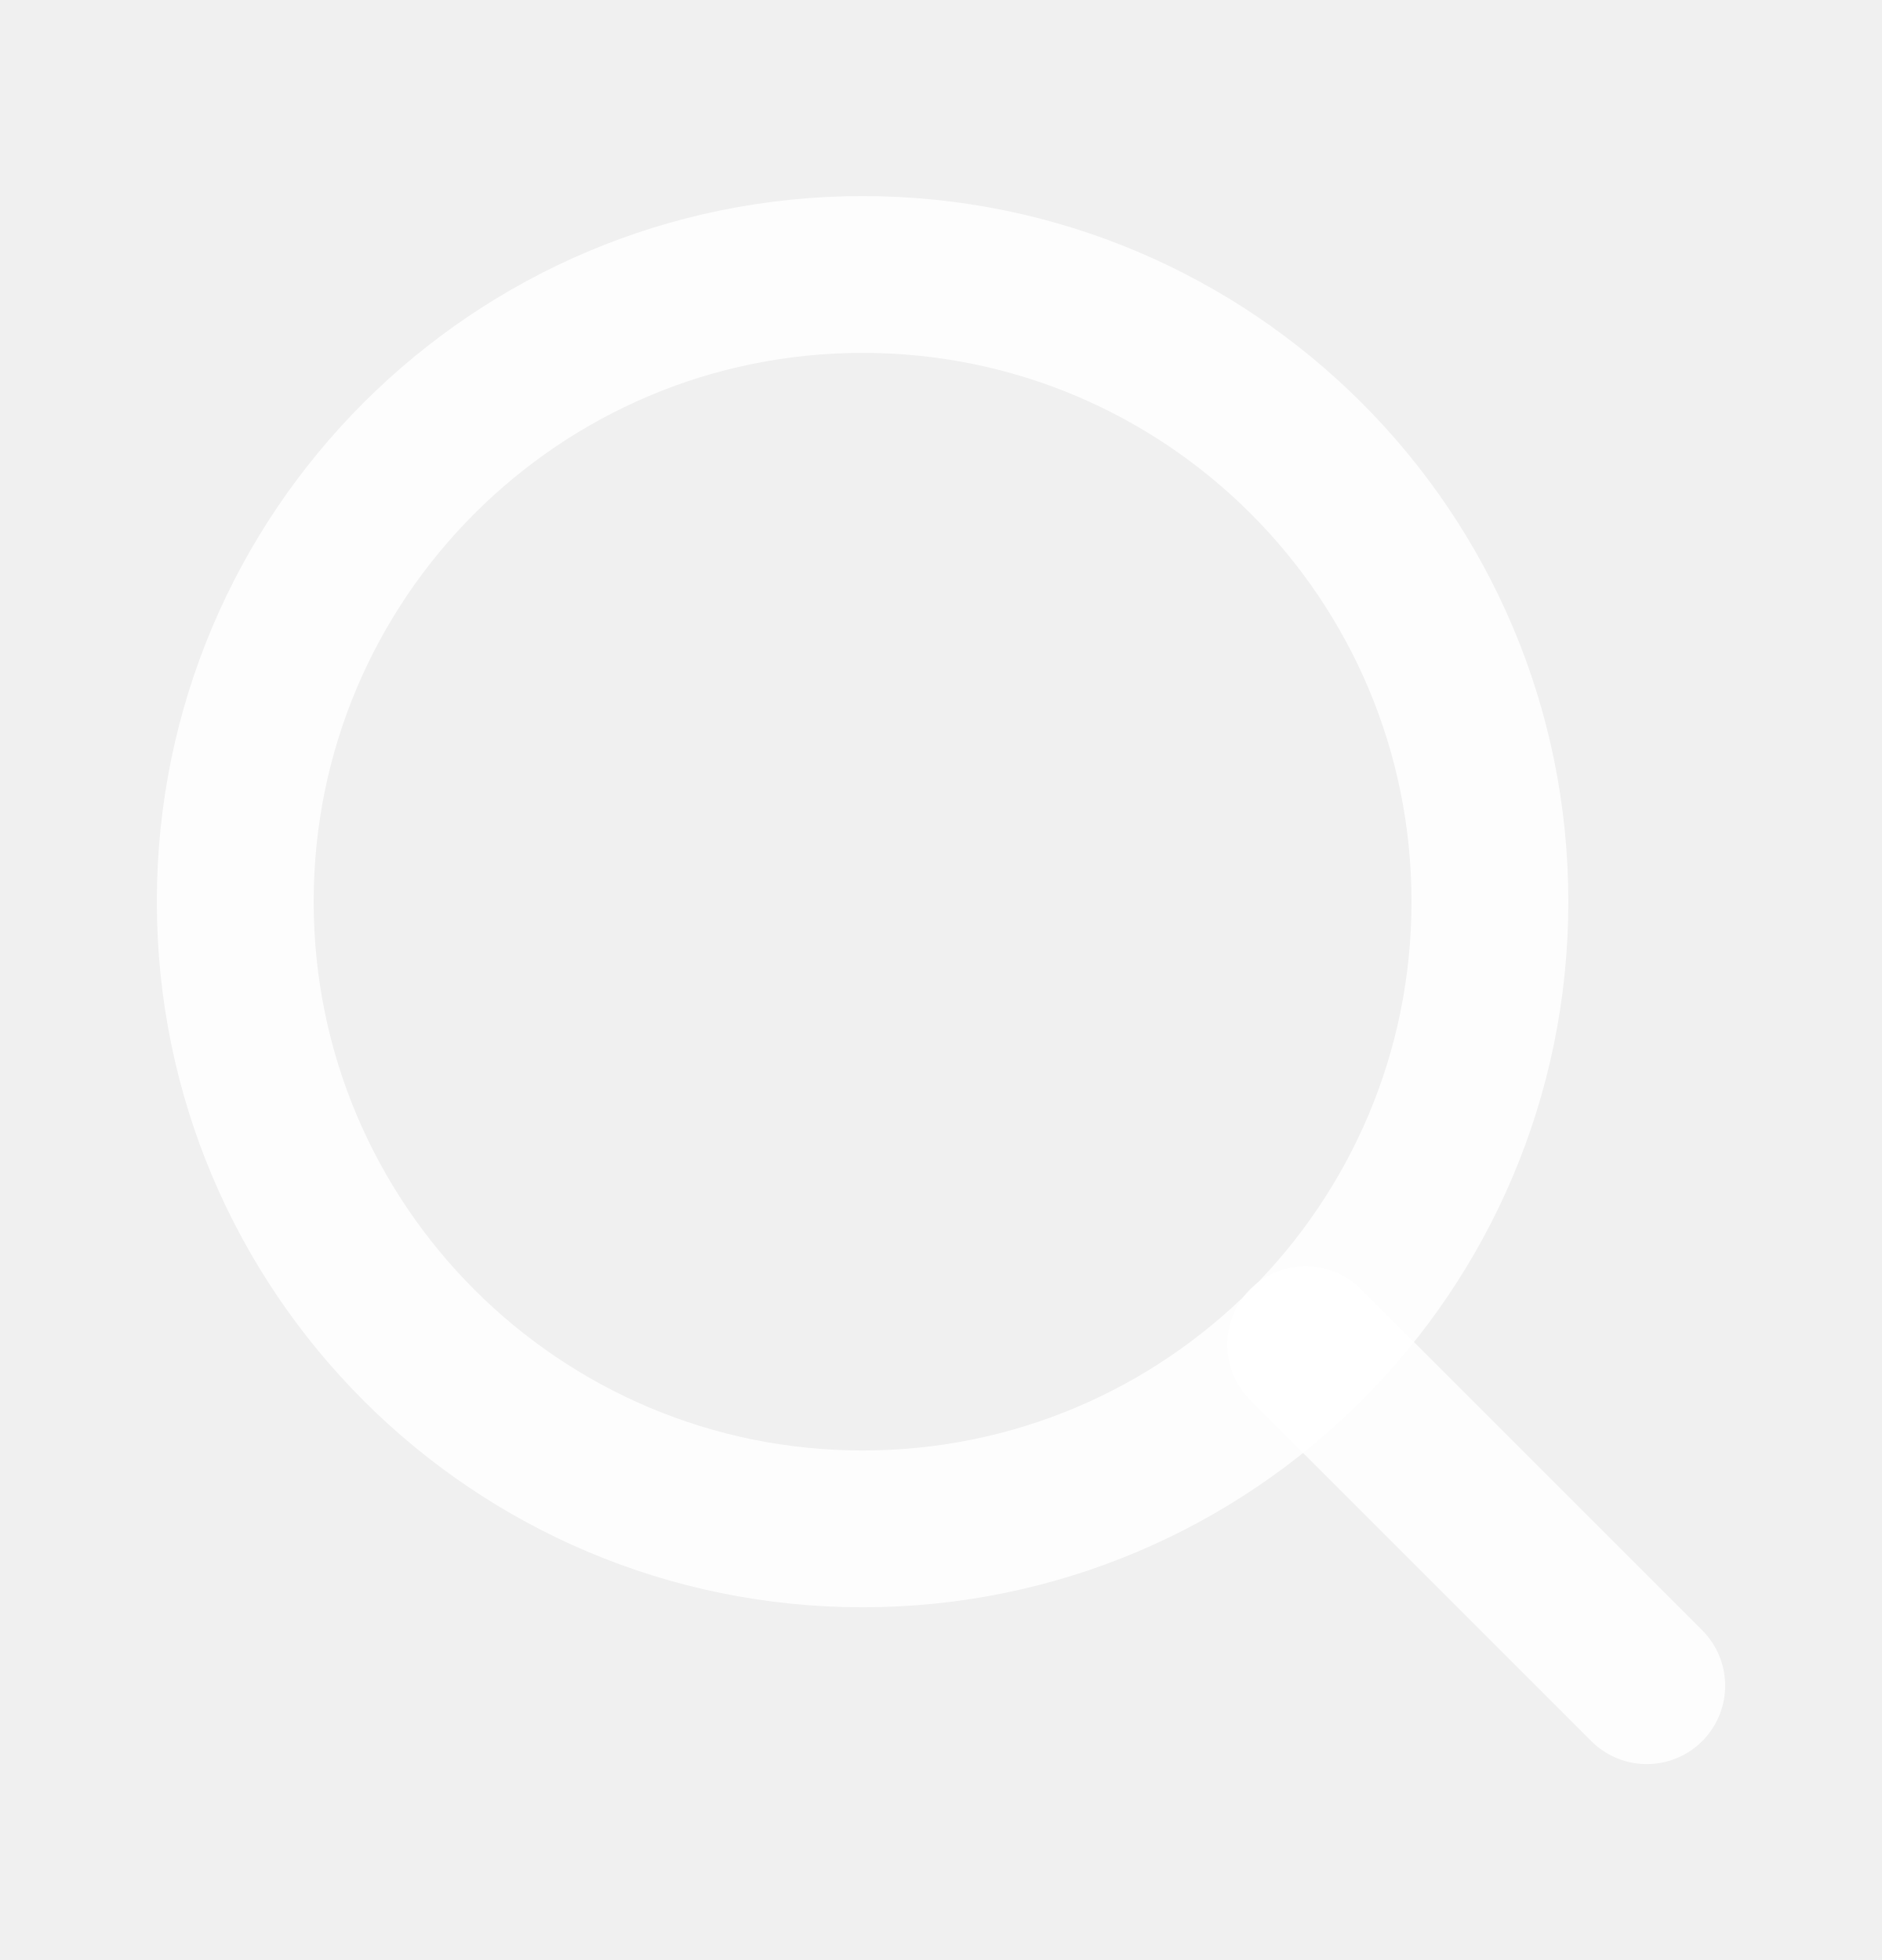
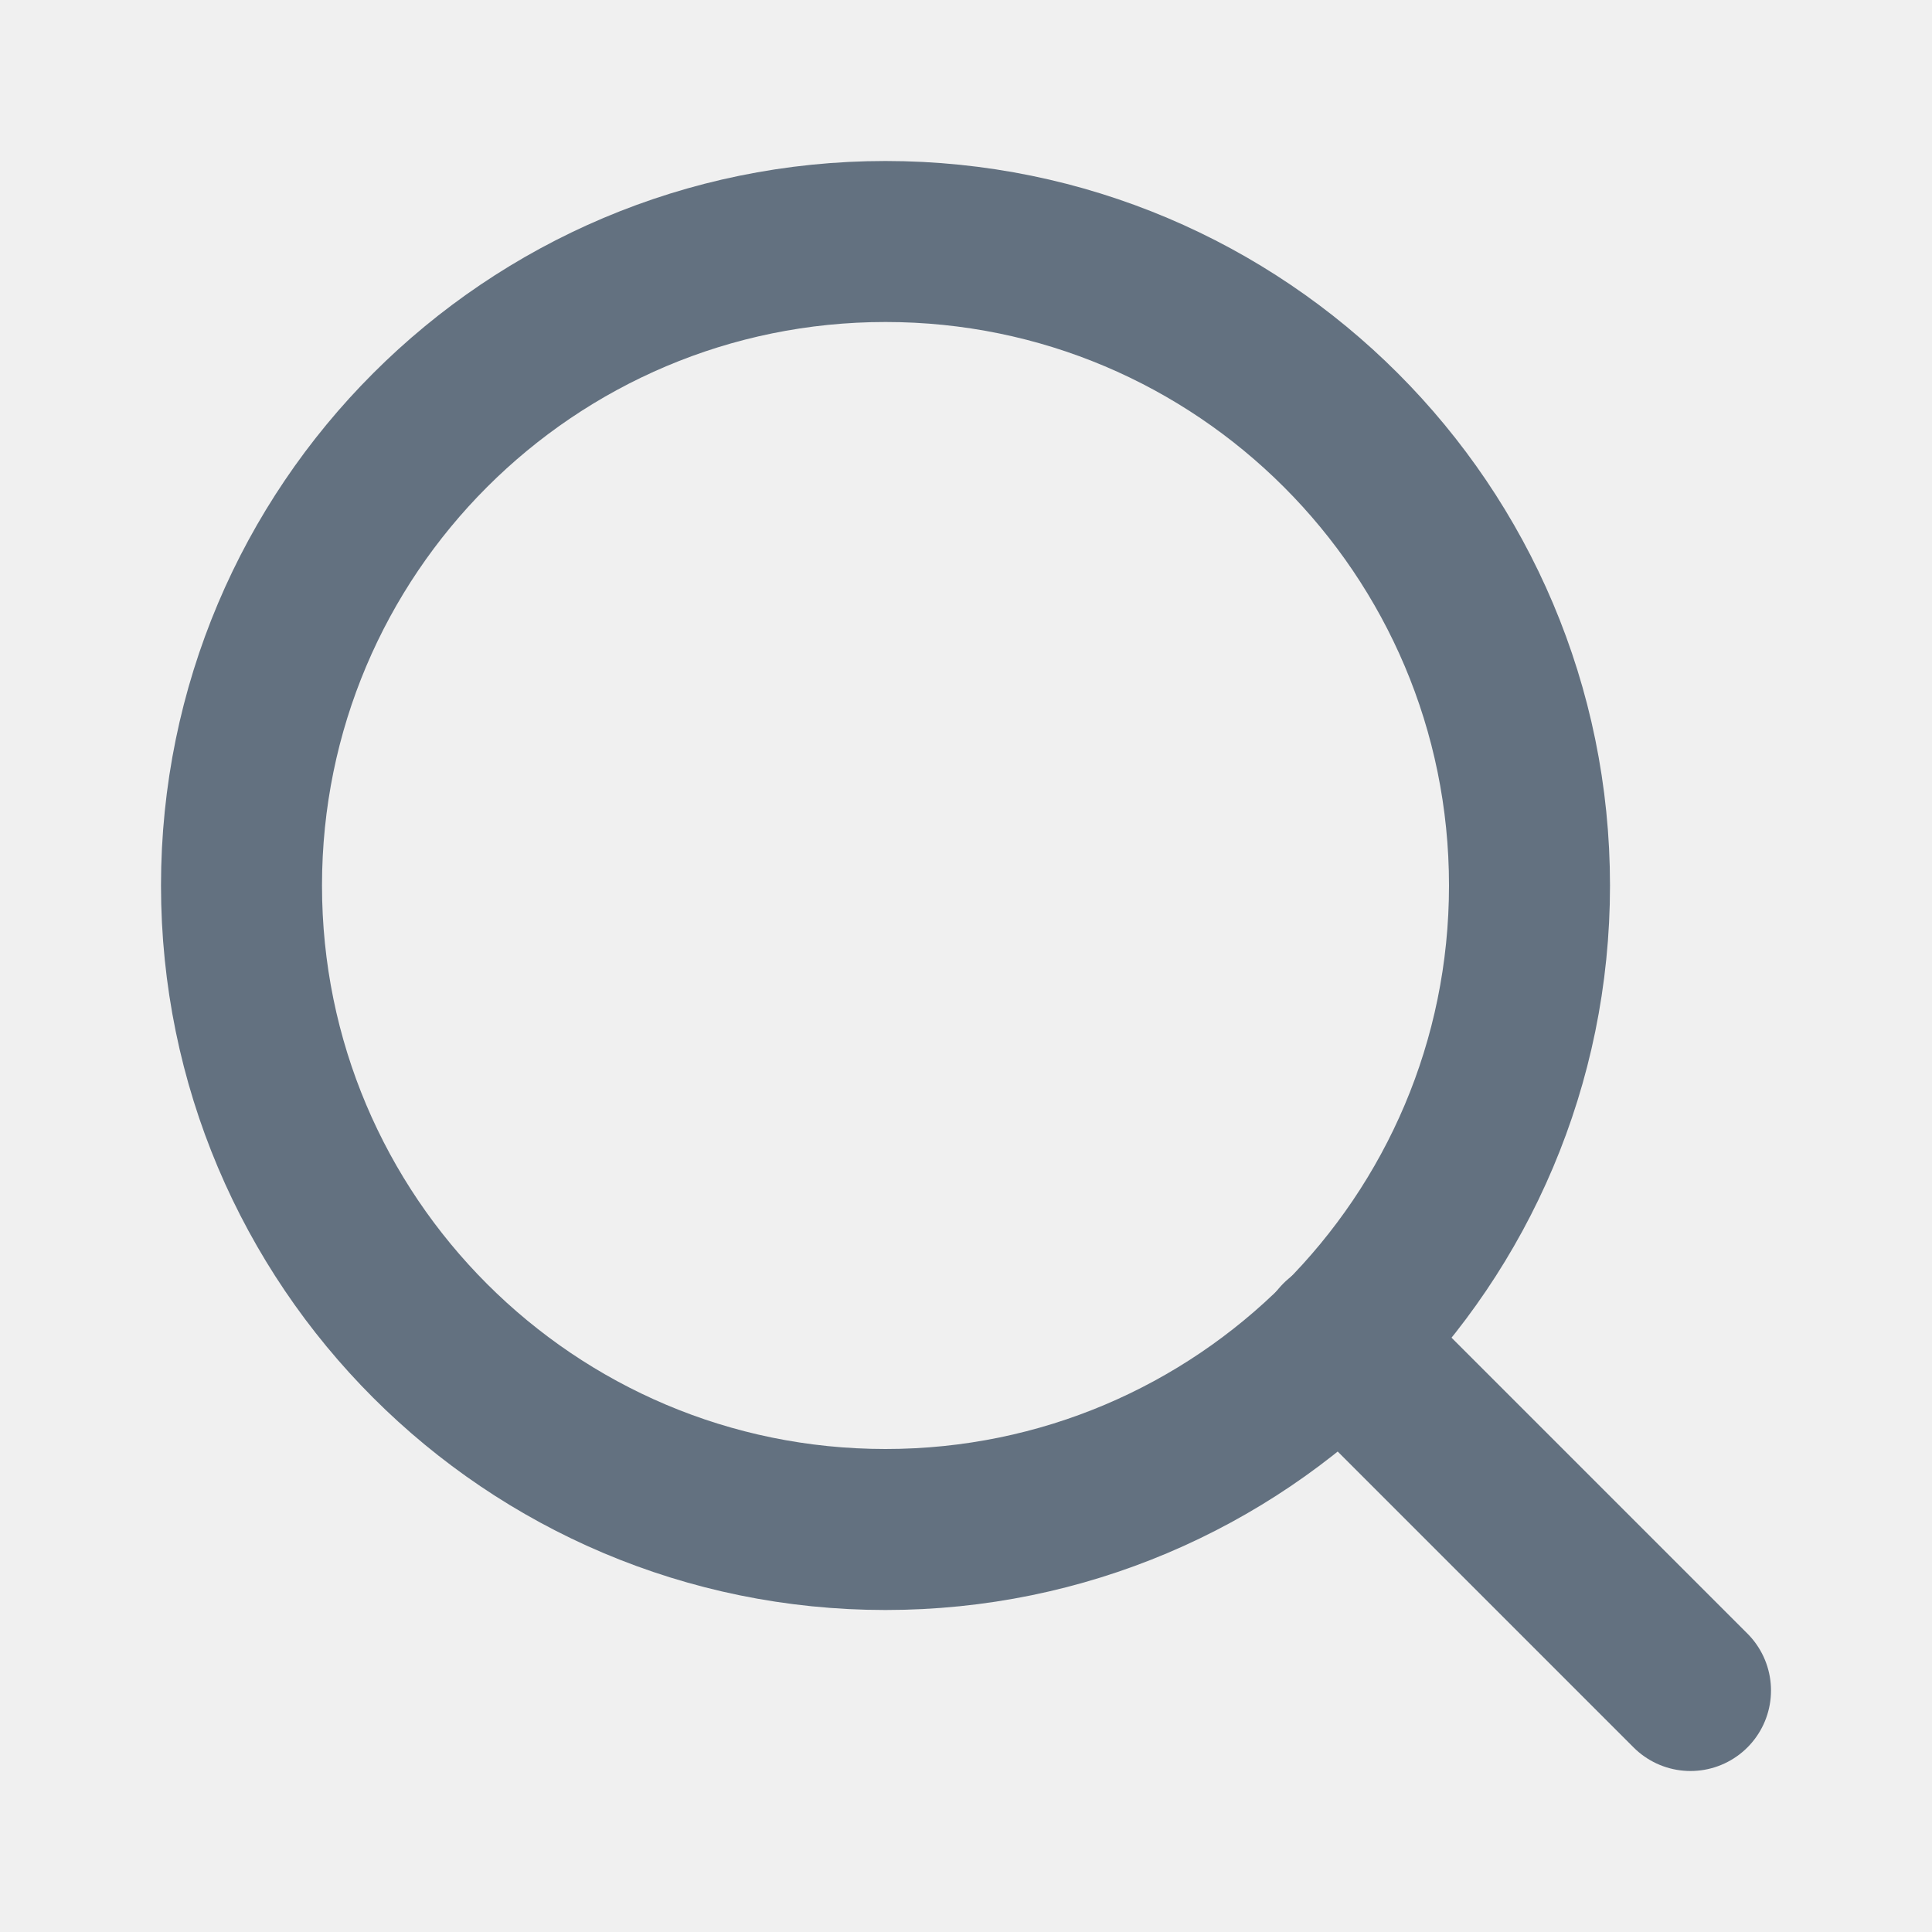
- <svg xmlns="http://www.w3.org/2000/svg" width="24" height="25" viewBox="0 0 24 25" fill="none">
-   <path d="M11 19.501C15.418 19.501 19 15.919 19 11.501C19 7.083 15.418 3.501 11 3.501C6.582 3.501 3 7.083 3 11.501C3 15.919 6.582 19.501 11 19.501Z" stroke="white" stroke-opacity="0.87" stroke-width="2" stroke-linecap="round" stroke-linejoin="round" />
-   <path d="M21 21.501L16.65 17.151" stroke="white" stroke-opacity="0.87" stroke-width="2" stroke-linecap="round" stroke-linejoin="round" />
+ <svg xmlns="http://www.w3.org/2000/svg" width="24" height="24" viewBox="0 0 24 24" fill="none">
+   <g id="search">
+     <path id="Vector" d="M11 19C15.418 19 19 15.418 19 11C19 6.582 15.418 3 11 3C6.582 3 3 6.582 3 11C3 15.418 6.582 19 11 19Z" stroke="#637180" stroke-width="2" stroke-linecap="round" stroke-linejoin="round" />
+     <path id="Vector_2" d="M21 21L16.65 16.65" stroke="#637180" stroke-width="2" stroke-linecap="round" stroke-linejoin="round" />
+   </g>
</svg>
